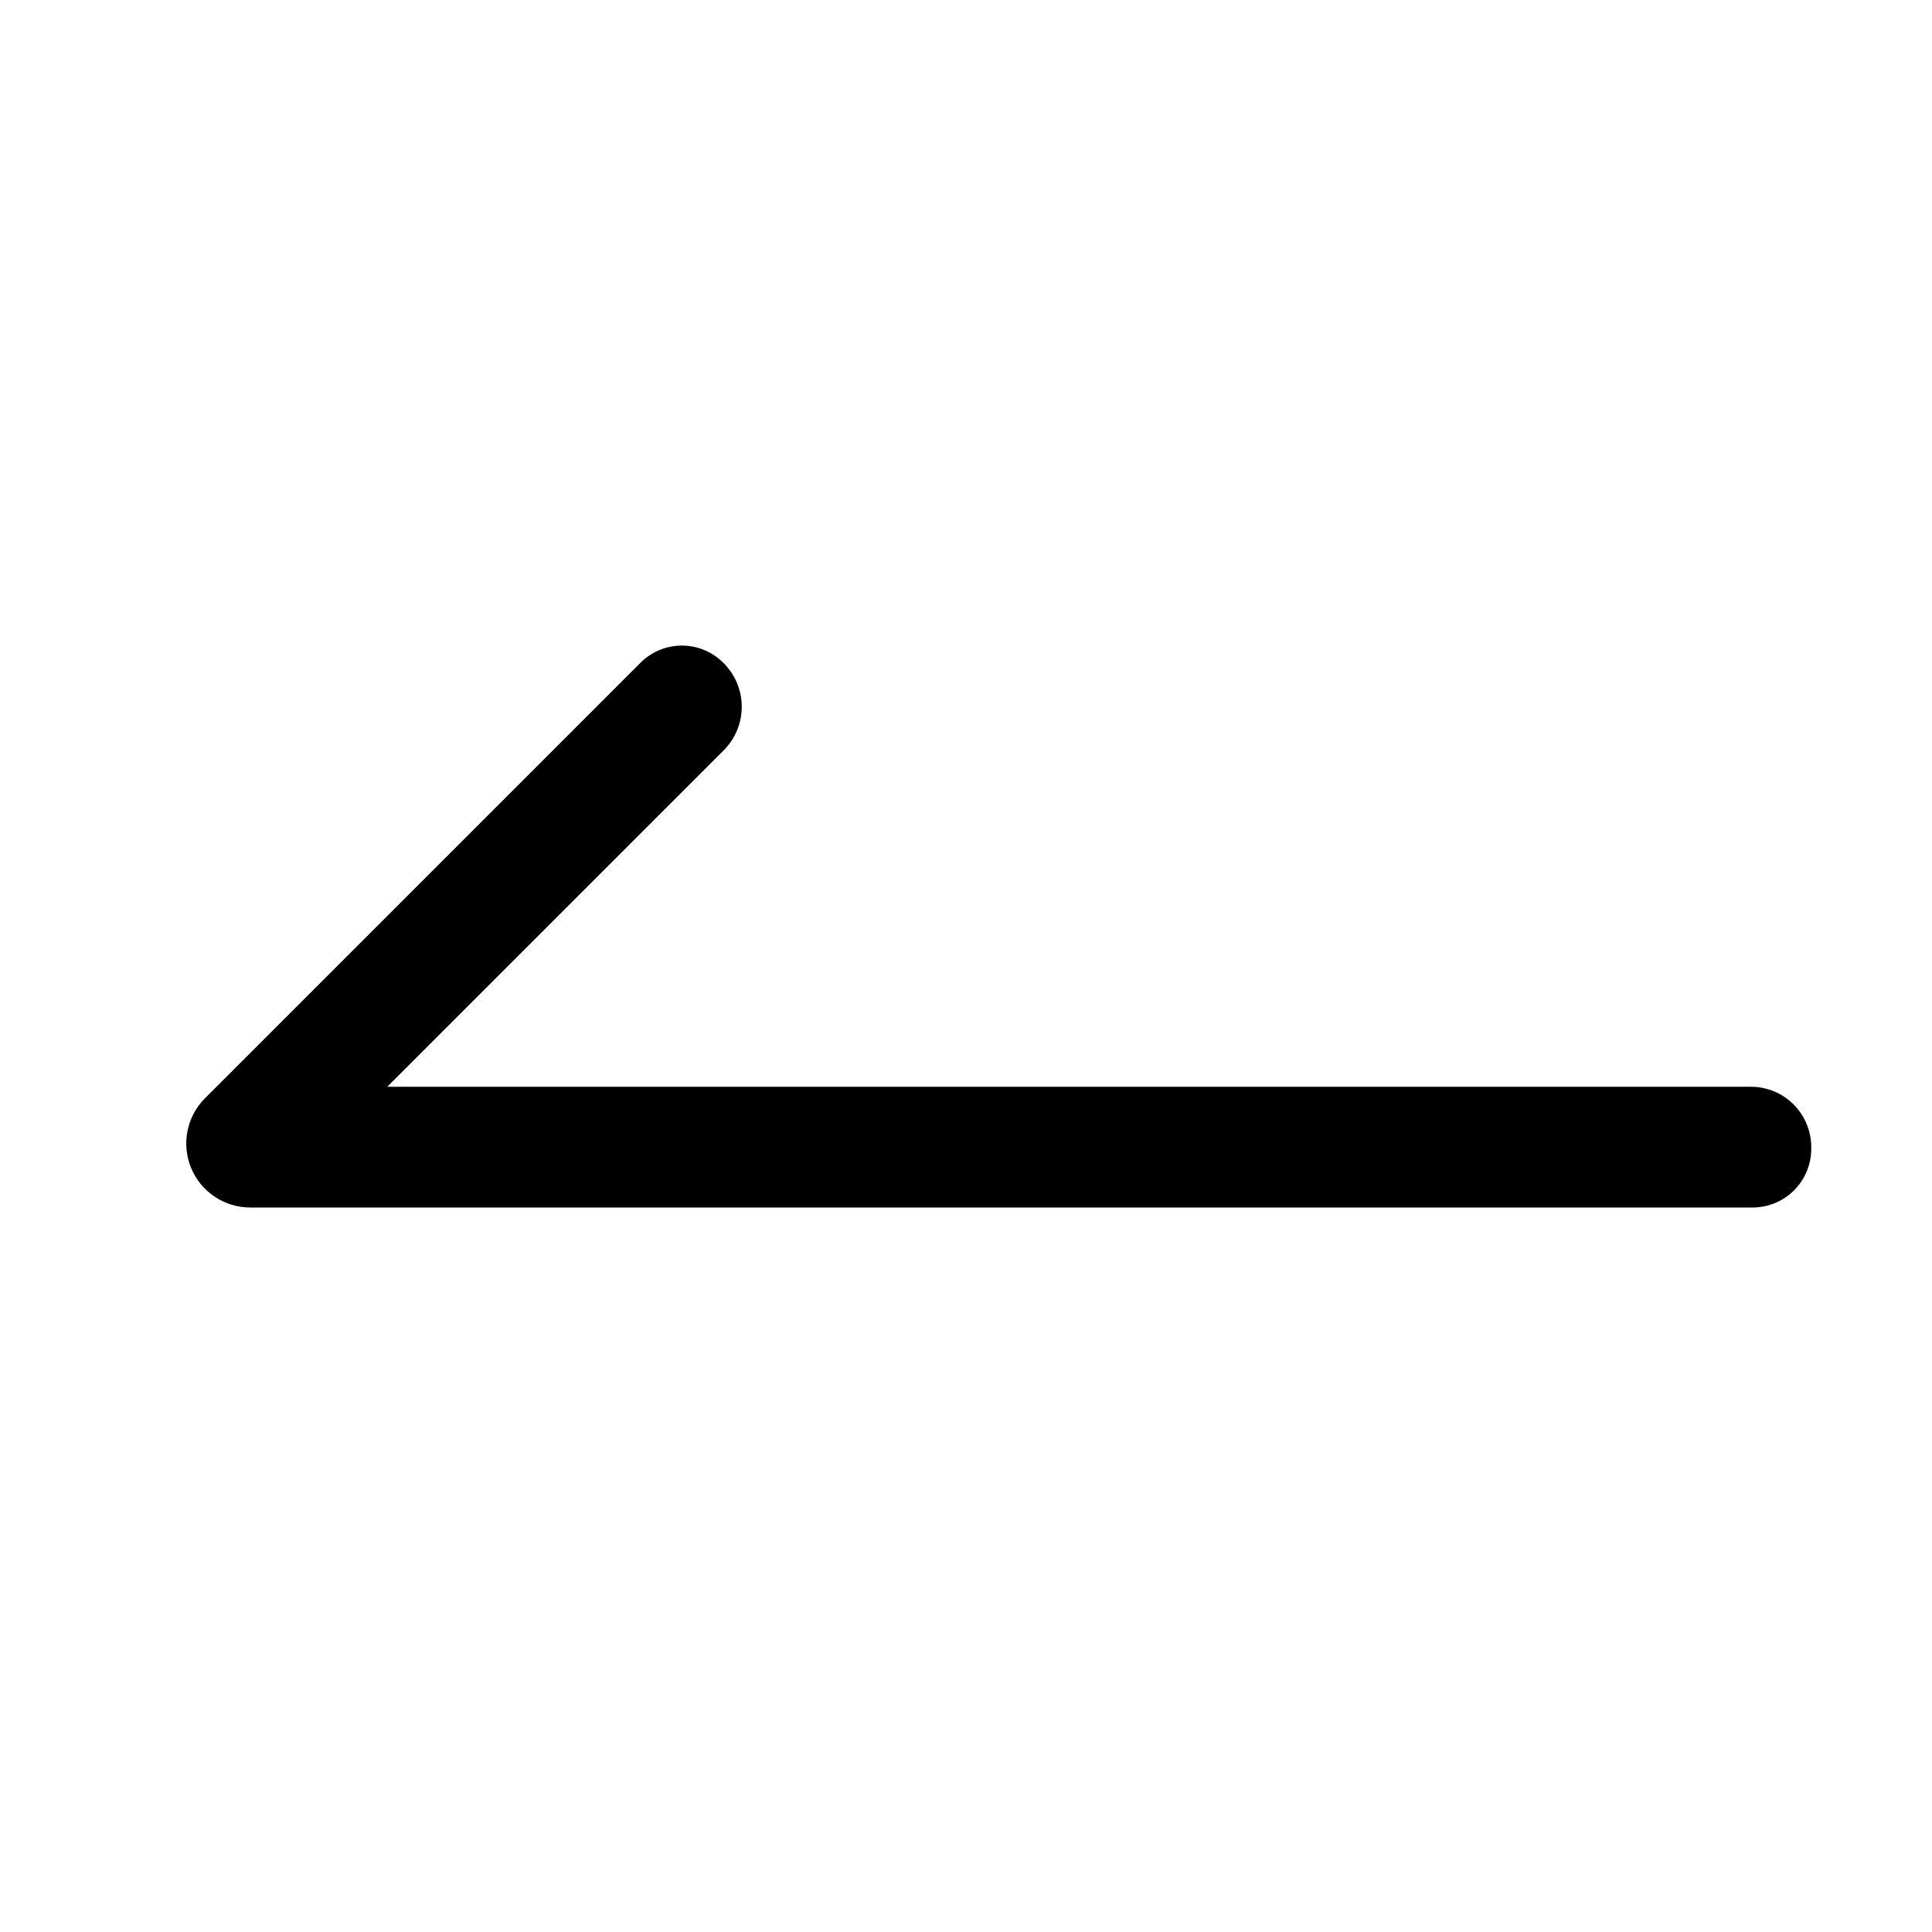
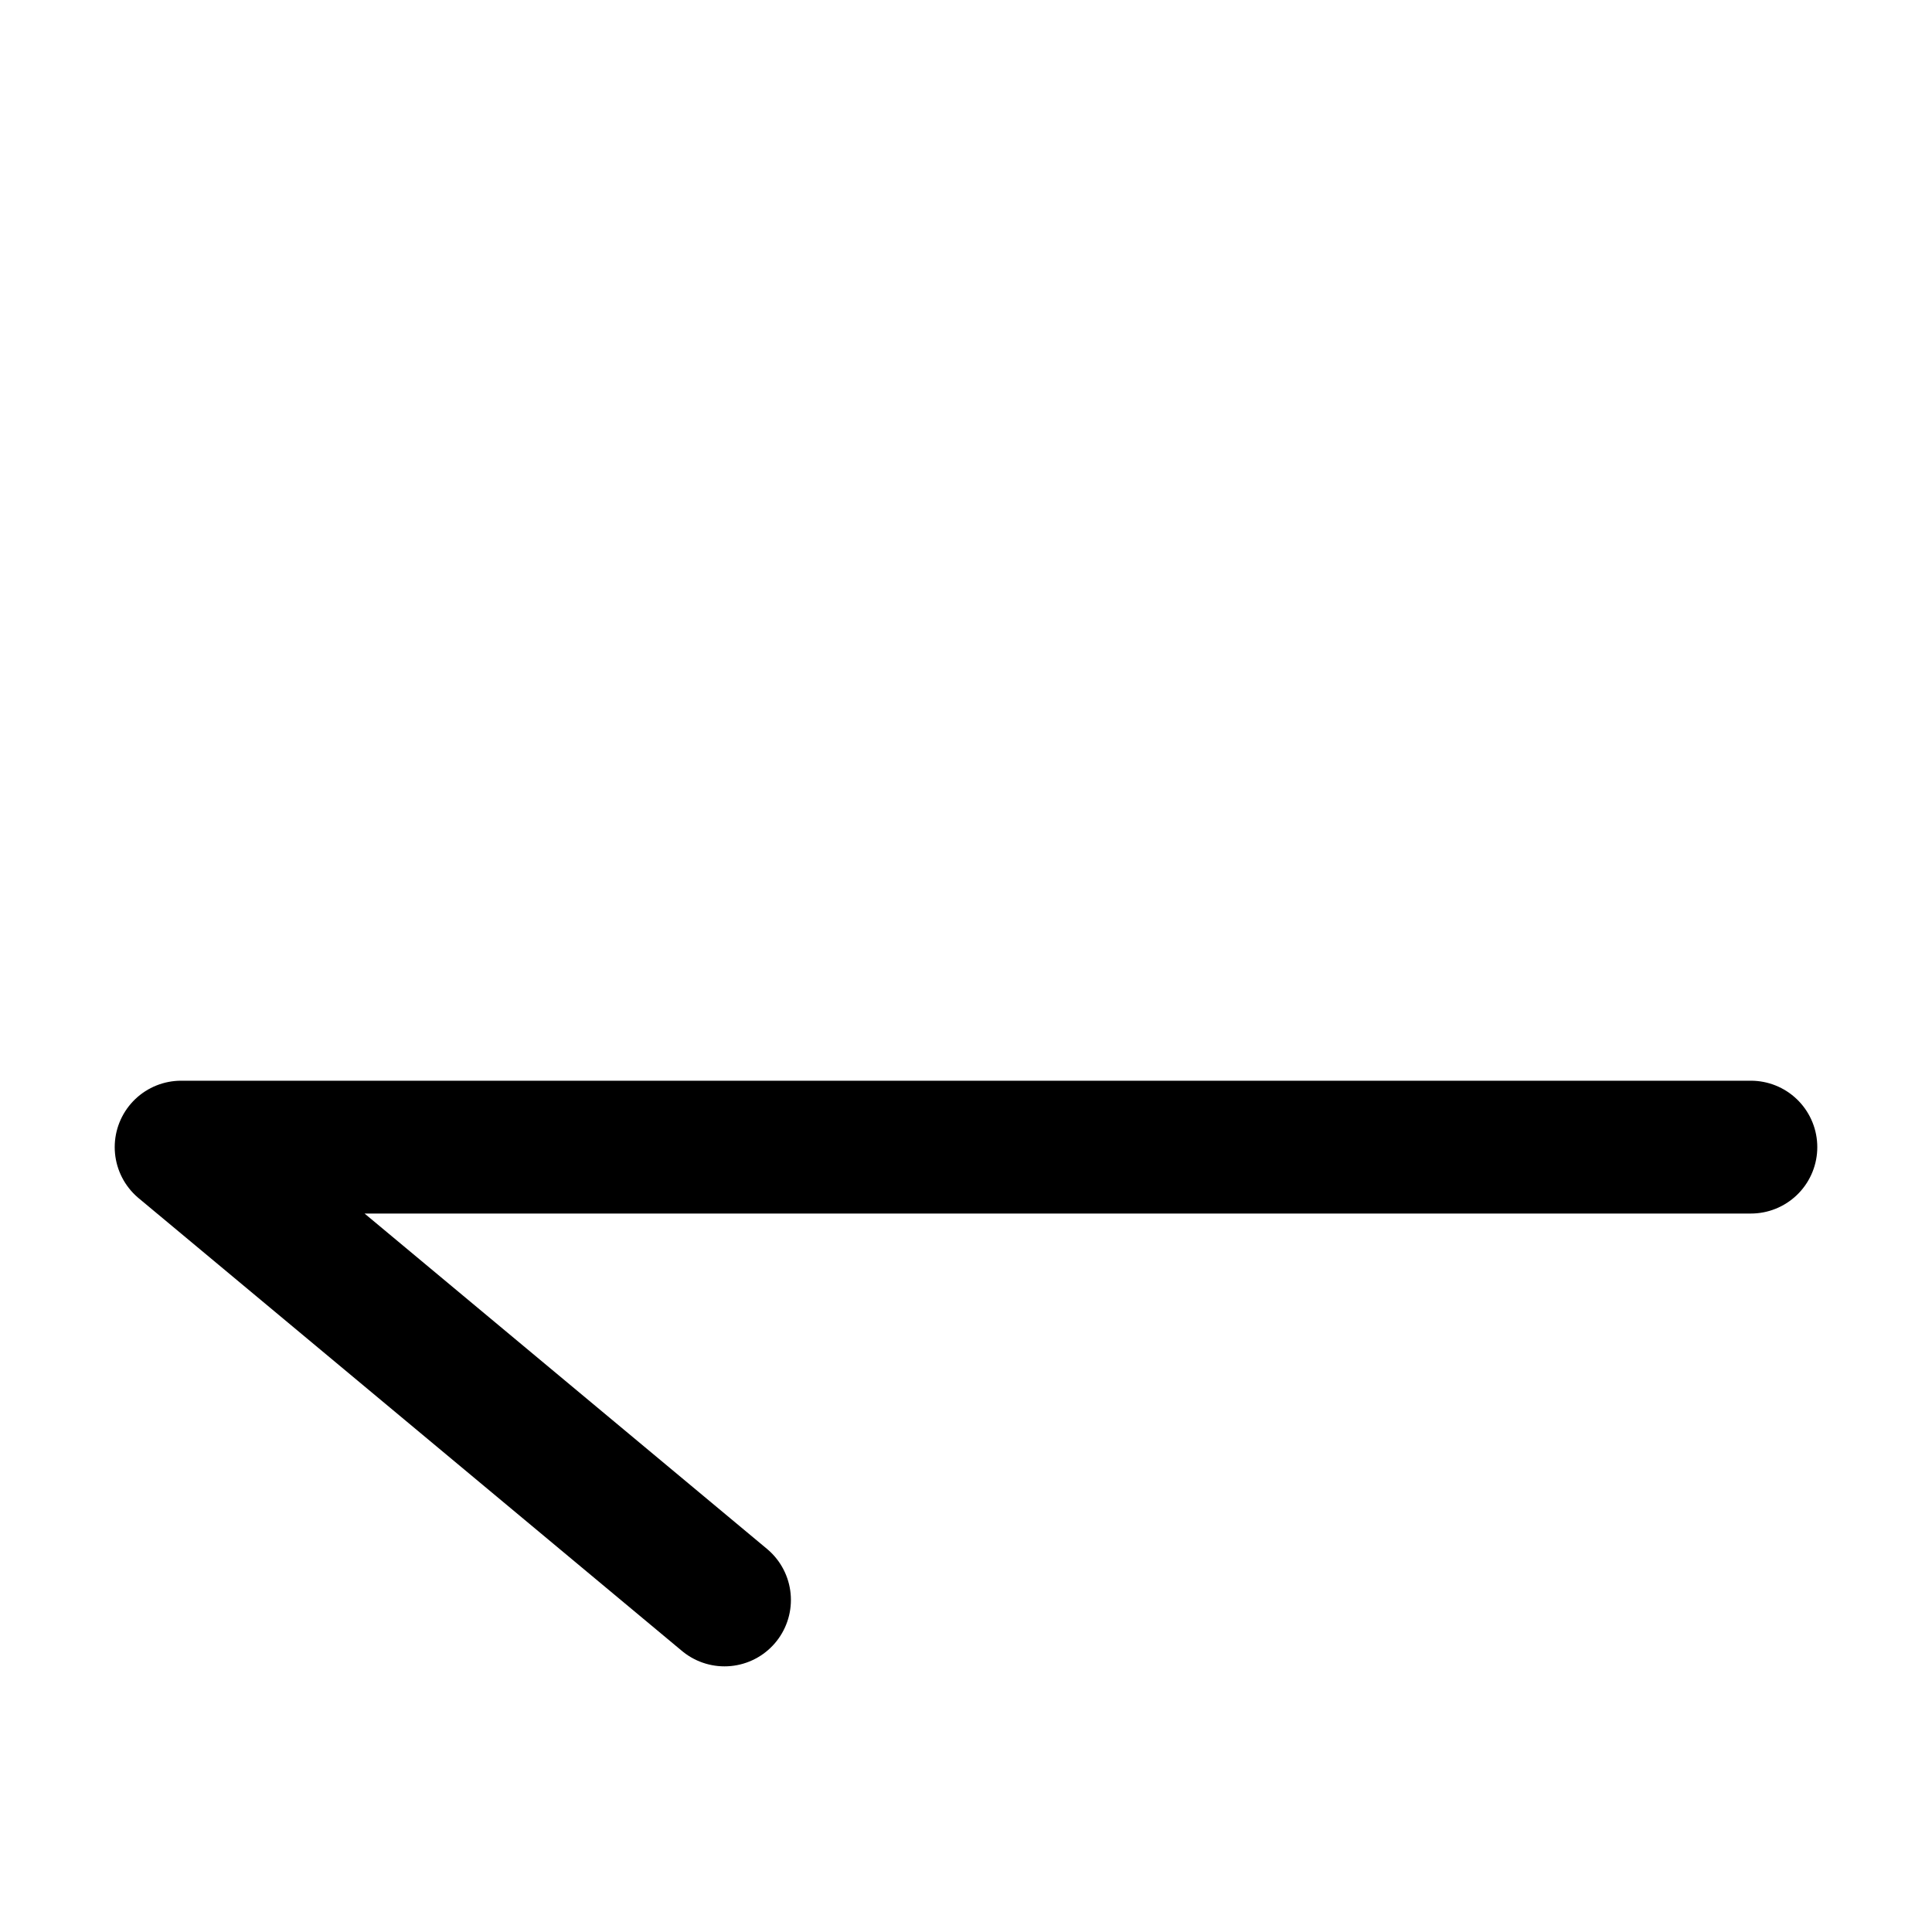
- <svg xmlns="http://www.w3.org/2000/svg" viewBox="0 0 16 16">
-   <path fill="currentColor" d="M3.207 9h11.296a.5.5 0 0 1 .497.504v.01a.486.486 0 0 1-.498.486H2.072a.53.53 0 0 1-.374-.905l3.598-3.598a.484.484 0 0 1 .694-.008l.008.008a.51.51 0 0 1-.002.714z" />
+ <svg xmlns="http://www.w3.org/2000/svg" fill="none" viewBox="0 0 16 16">
+   <path stroke="currentColor" stroke-linecap="round" stroke-linejoin="round" stroke-width="1.1" d="M14.5 9.5h-13m0 0L6 13.25" />
</svg>
